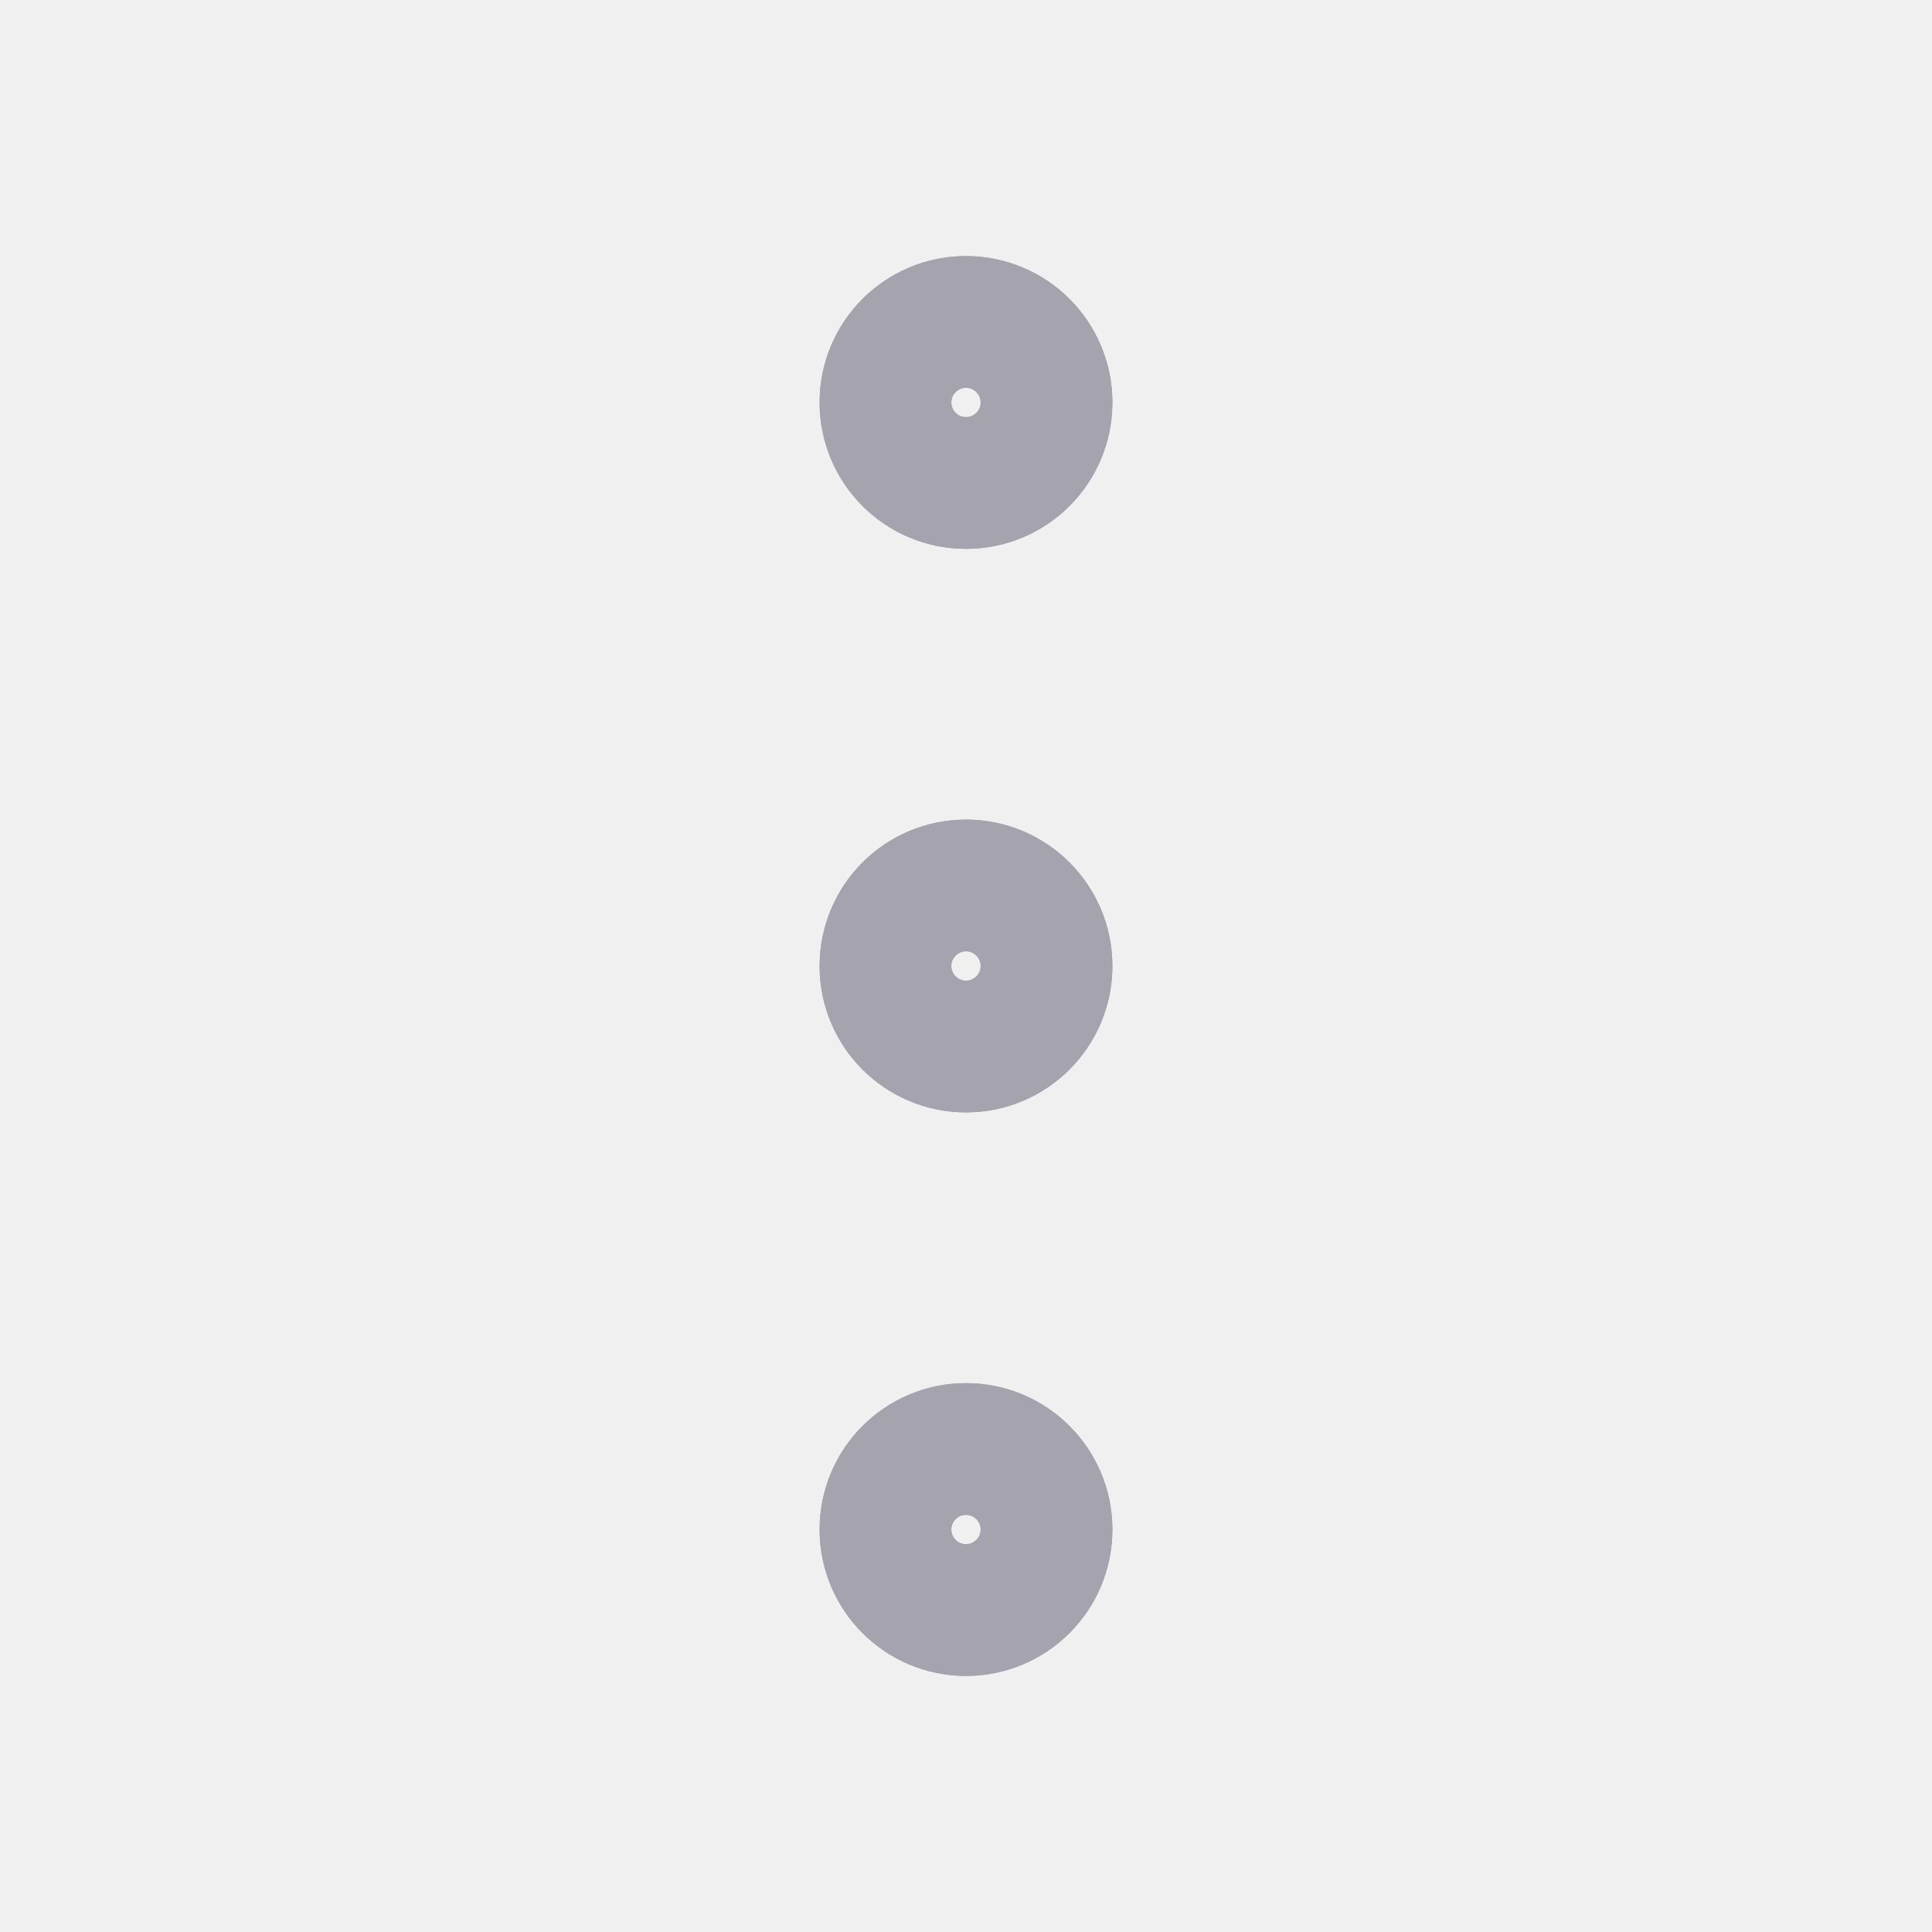
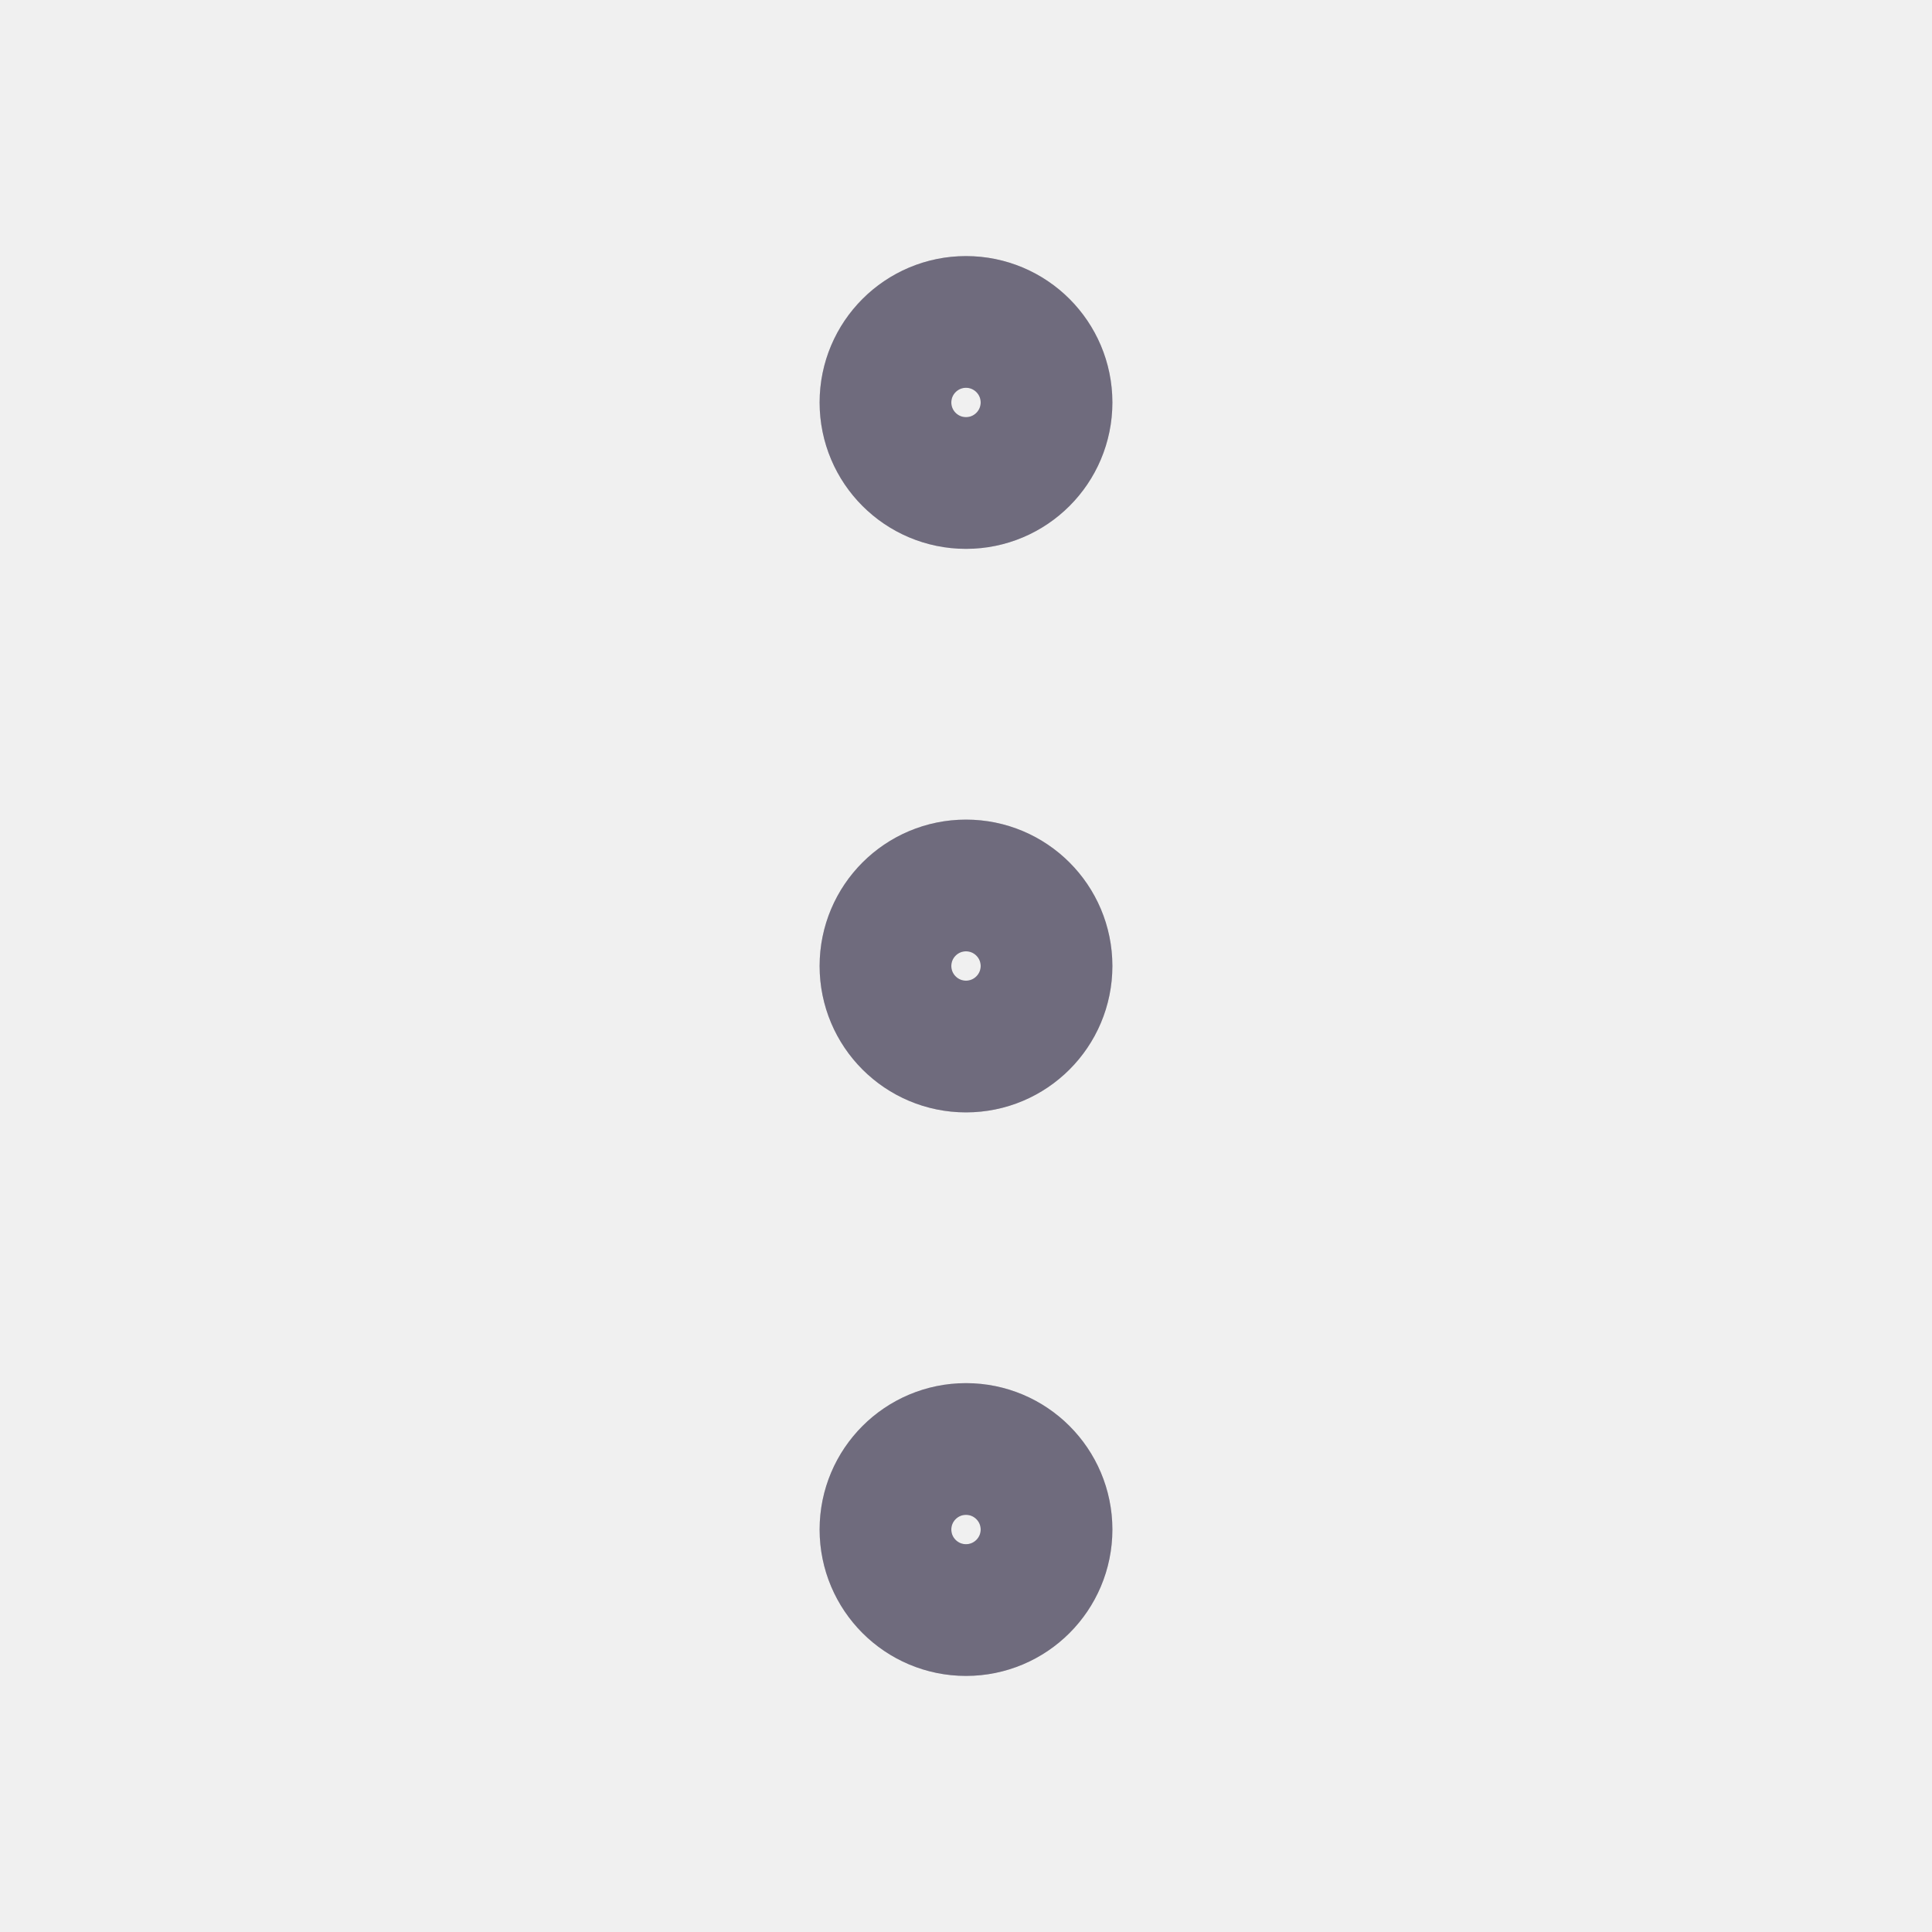
<svg xmlns="http://www.w3.org/2000/svg" width="22" height="22" viewBox="0 0 22 22" fill="none">
  <circle cx="11" cy="11" r="0.917" stroke="#4B465C" stroke-width="1.5" stroke-linecap="round" stroke-linejoin="round" />
-   <circle cx="11" cy="11" r="0.917" stroke="white" stroke-opacity="0.5" stroke-width="1.5" stroke-linecap="round" stroke-linejoin="round" />
+   <circle cx="11" cy="11" r="0.917" stroke="white" stroke-opacity="0.2" stroke-width="1.5" stroke-linecap="round" stroke-linejoin="round" />
  <circle cx="11" cy="17.417" r="0.917" stroke="#4B465C" stroke-width="1.5" stroke-linecap="round" stroke-linejoin="round" />
-   <circle cx="11" cy="17.417" r="0.917" stroke="white" stroke-opacity="0.5" stroke-width="1.5" stroke-linecap="round" stroke-linejoin="round" />
+   <circle cx="11" cy="17.417" r="0.917" stroke="white" stroke-opacity="0.2" stroke-width="1.5" stroke-linecap="round" stroke-linejoin="round" />
  <ellipse cx="11" cy="4.583" rx="0.917" ry="0.917" stroke="#4B465C" stroke-width="1.5" stroke-linecap="round" stroke-linejoin="round" />
-   <ellipse cx="11" cy="4.583" rx="0.917" ry="0.917" stroke="white" stroke-opacity="0.5" stroke-width="1.5" stroke-linecap="round" stroke-linejoin="round" />
+   <ellipse cx="11" cy="4.583" rx="0.917" ry="0.917" stroke="white" stroke-opacity="0.2" stroke-width="1.5" stroke-linecap="round" stroke-linejoin="round" />
</svg>
